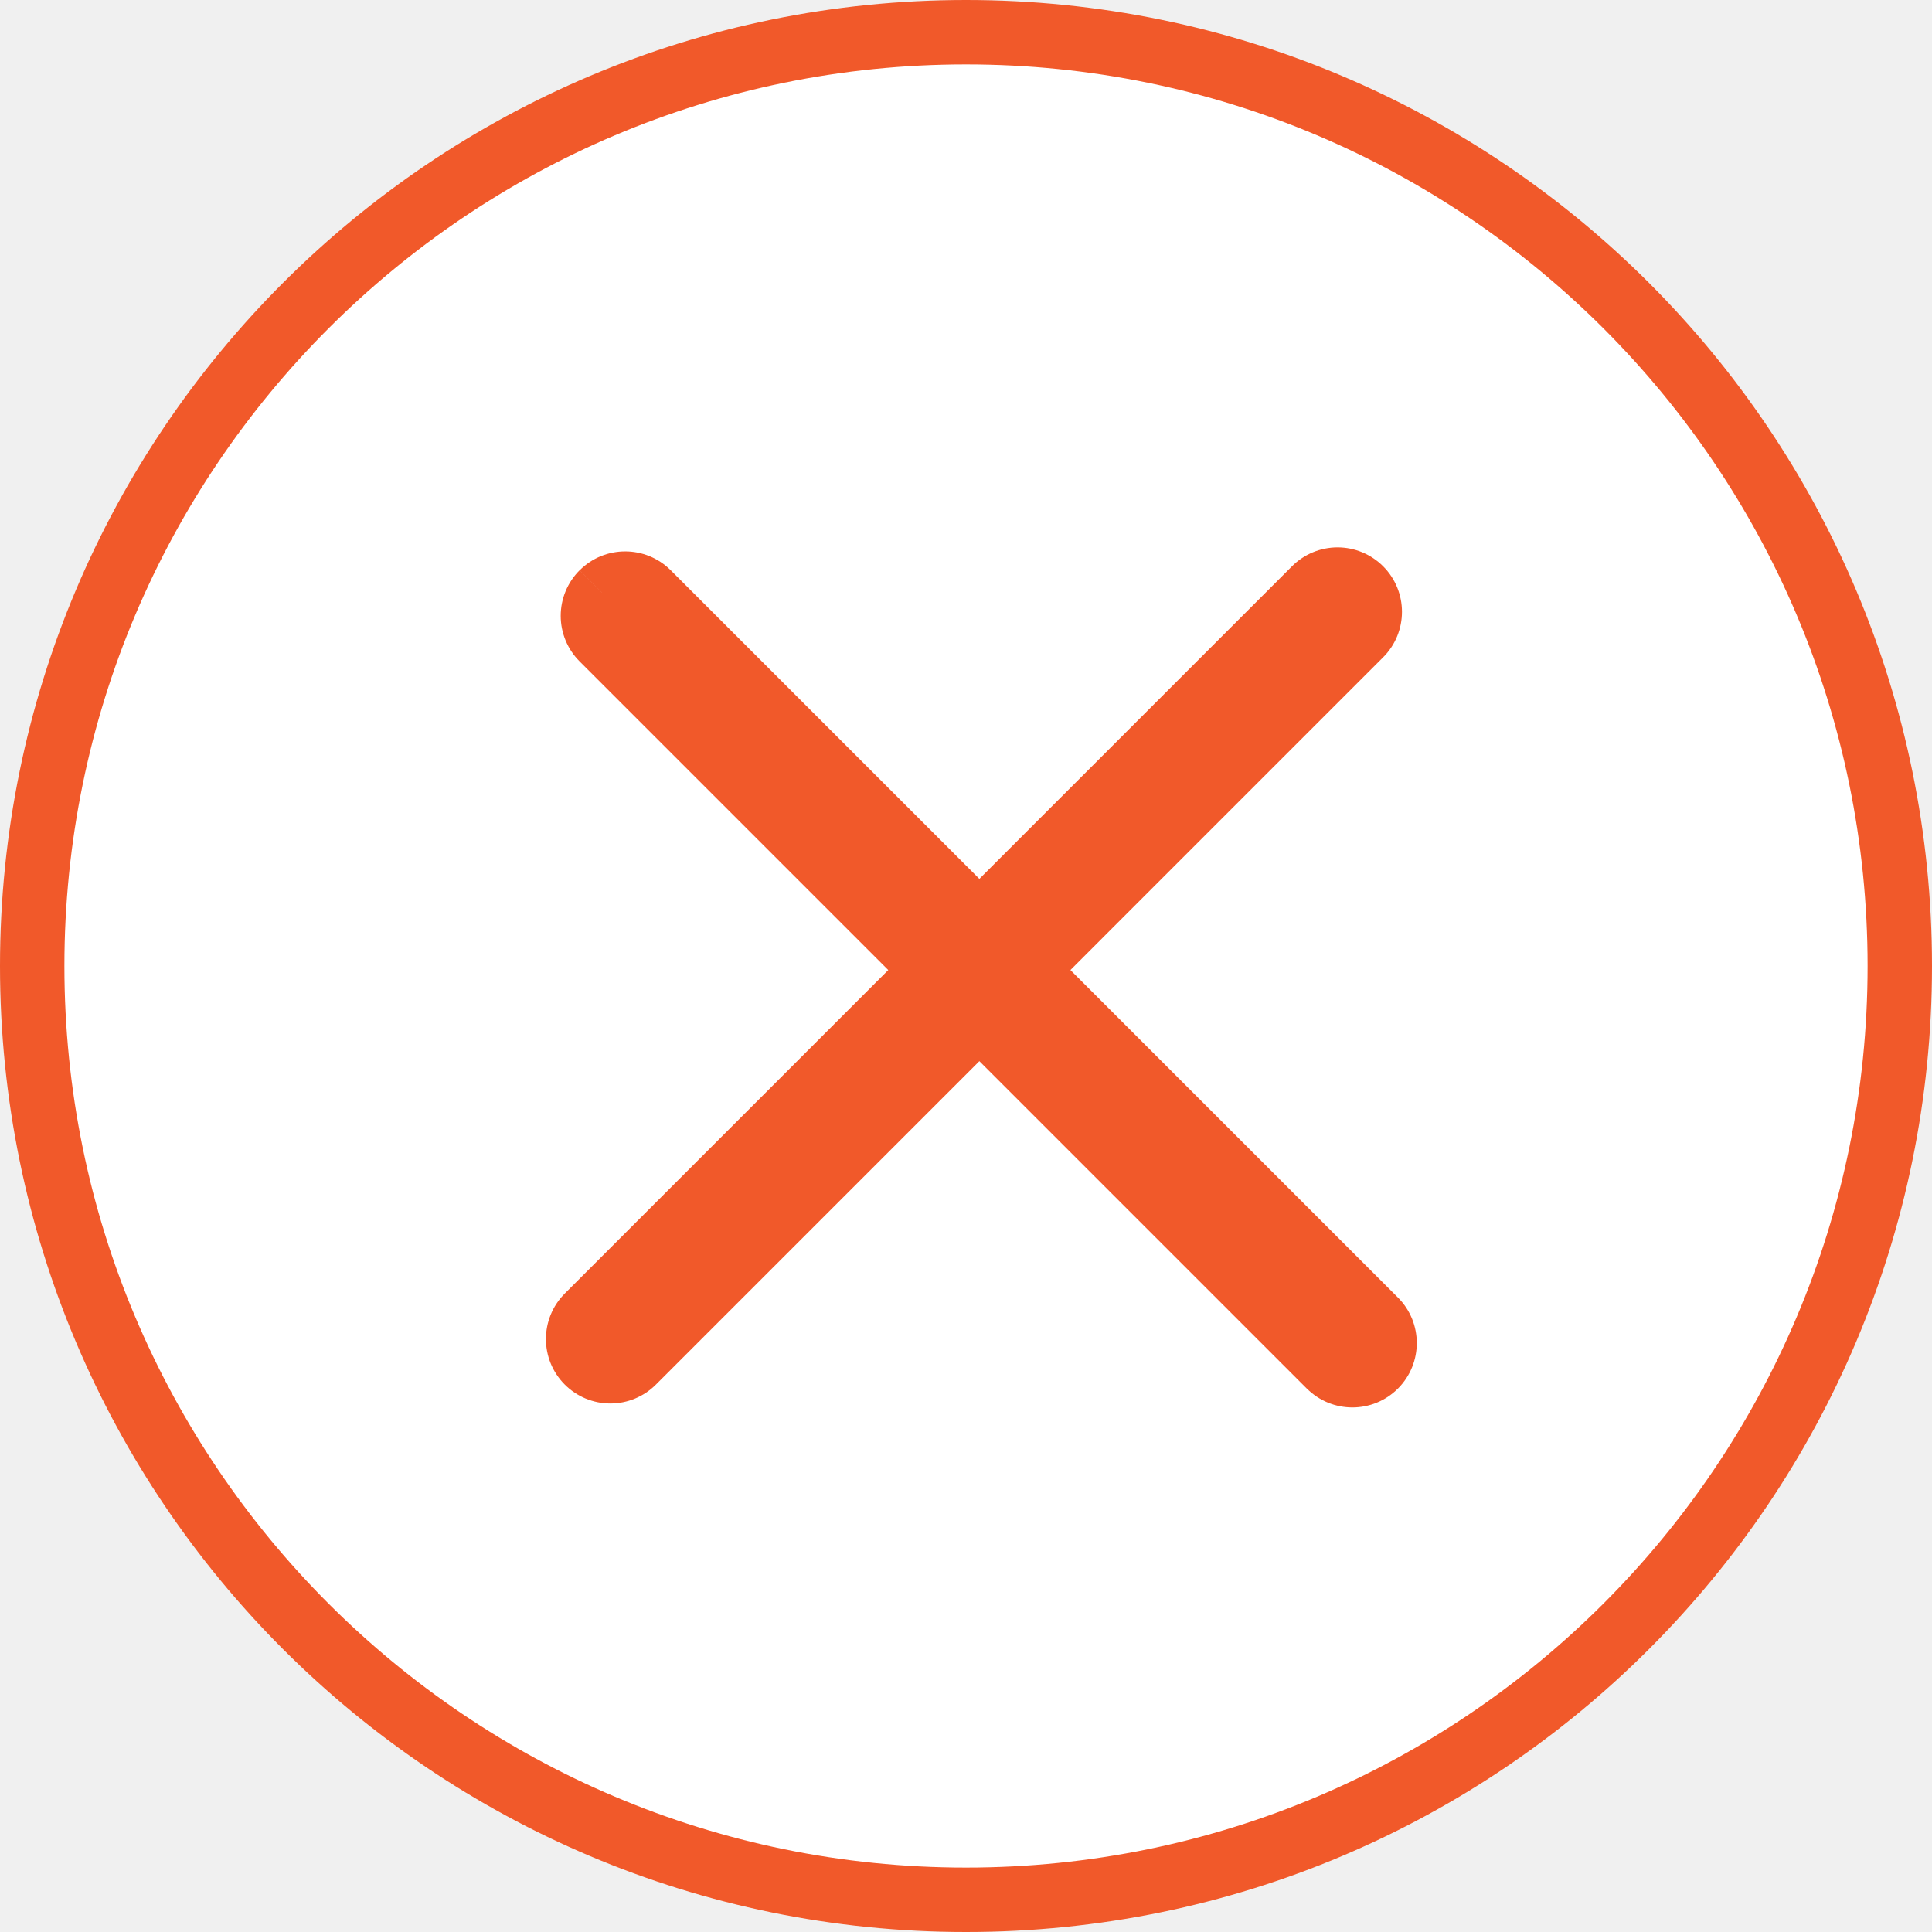
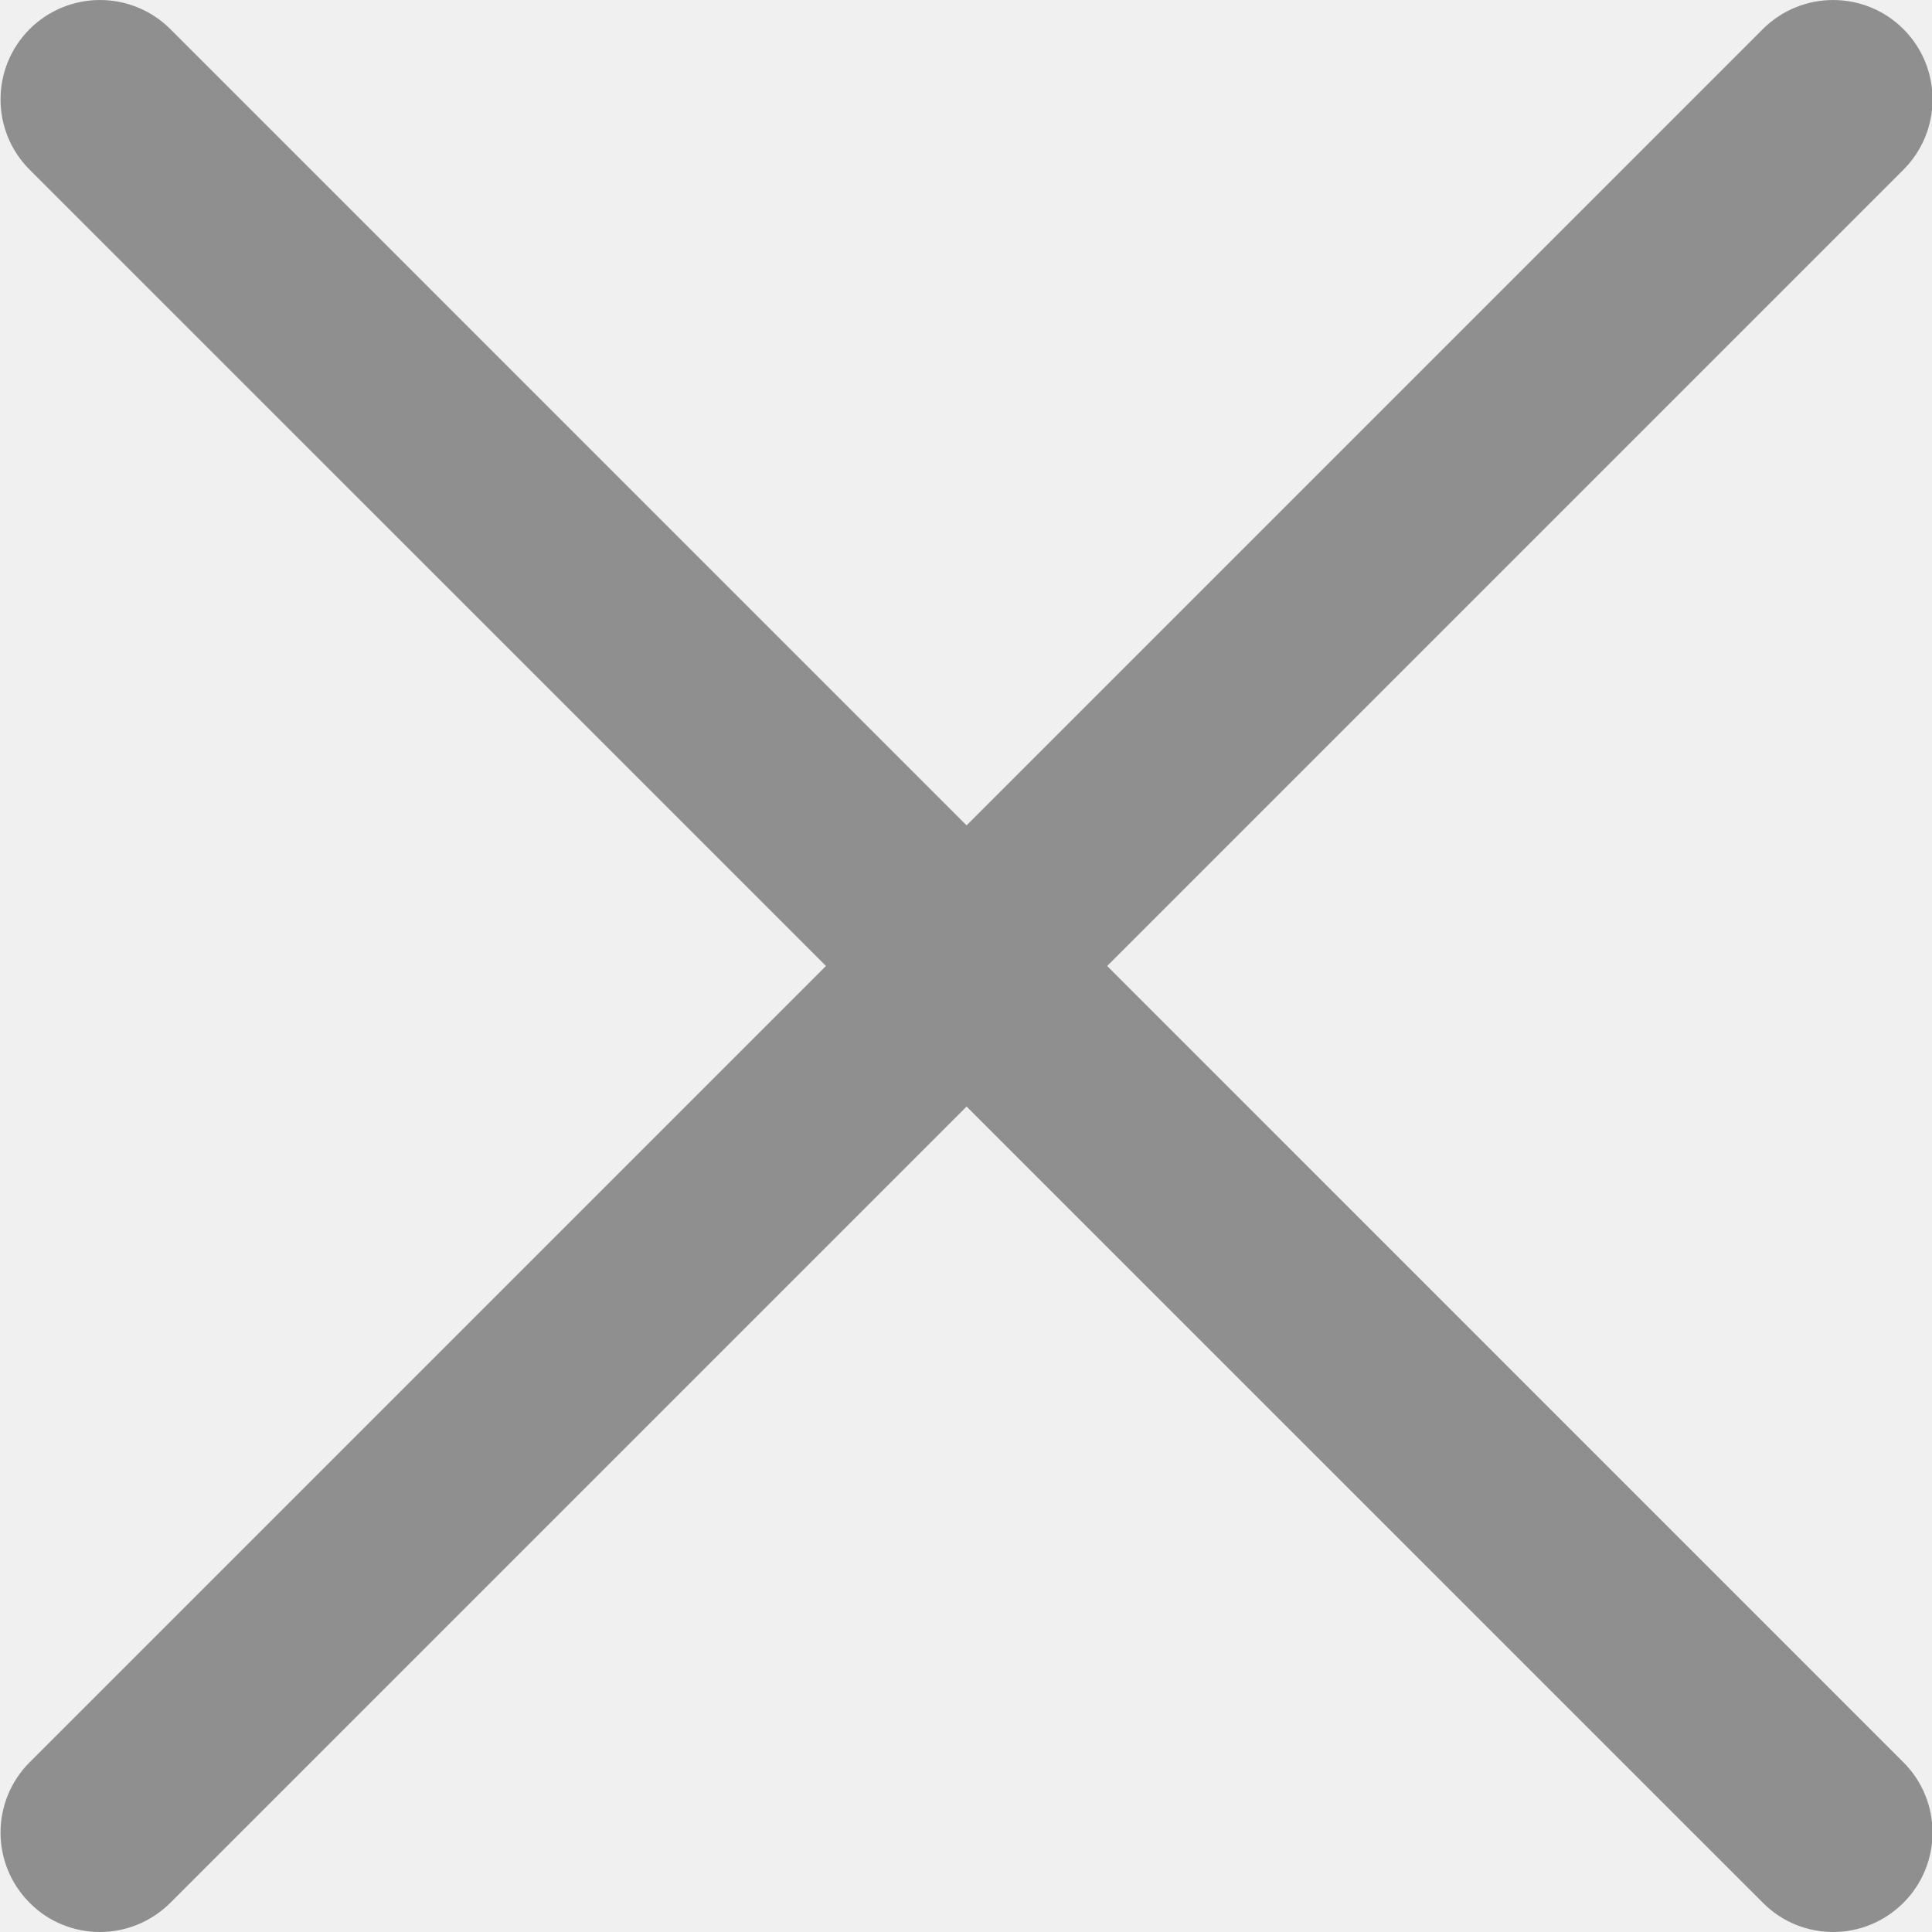
- <svg xmlns="http://www.w3.org/2000/svg" width="30" height="30" fill="none">
-   <circle cx="15" cy="15" r="14.5" fill="#fff" stroke="#F1592A" />
-   <path fill-rule="evenodd" clip-rule="evenodd" d="M21.123 9.854a.5.5 0 10-.707-.708l-5.209 5.21-5.146-5.147a.5.5 0 10-.707.707l5.146 5.146-5.377 5.377a.5.5 0 10.707.707l5.377-5.377 5.44 5.44a.5.5 0 10.707-.707l-5.44-5.44 5.209-5.208z" fill="#F1592A" />
-   <path d="M21.123 9.146l.354-.353-.354.353zm0 .708l.354.353-.354-.353zm-.707-.708l-.354-.353.354.353zm-5.209 5.21l-.354.353.354.353.354-.353-.354-.354zm-5.146-5.147l-.354.353.354-.353zm-.707 0L9 8.855l.354.354zm0 .707L9 10.27l.354-.354zm5.146 5.146l.354.354.353-.354-.354-.353-.353.353zM9.123 20.44l.354.354-.354-.354zm0 .707l.354-.353-.354.353zm.707 0l.354.354-.354-.354zm5.377-5.377l.354-.353-.354-.354-.354.354.354.354zm6.146 5.44L21 20.855l.354.354zm0-.707l-.353.353.354-.353zm-5.439-5.44l-.353-.353-.354.353.354.354.353-.354zM20.77 9.5l.707.707a1 1 0 000-1.414l-.707.707zm0 0l.707-.707a1 1 0 00-1.415 0l.707.707zm-5.21 5.209L20.77 9.5l-.708-.707-5.209 5.209.708.707zM9.708 9.562l5.146 5.147.708-.707-5.147-5.147-.707.707zm0 0l.707-.707a1 1 0 00-1.414 0l.707.707zm0 0L9 8.855a1 1 0 000 1.415l.707-.708zm5.146 5.147L9.707 9.562 9 10.27l5.146 5.146.707-.707zm-5.376 6.084l5.377-5.377-.708-.707-5.377 5.377.708.707zm0 0l-.708-.707a1 1 0 000 1.414l.708-.707zm0 0l-.708.707a1 1 0 001.415 0l-.707-.707zm5.377-5.377l-5.377 5.377.707.707 5.377-5.377-.707-.707zM21 20.856l-5.44-5.44-.707.707 5.44 5.44.707-.708zm0 0l-.707.706a1 1 0 001.414 0L21 20.855zm0 0l.707.706a1 1 0 000-1.414l-.707.707zm-5.44-5.44l5.44 5.44.707-.708-5.44-5.44-.706.708zM20.77 9.5l-5.21 5.209.708.707 5.209-5.209-.707-.707z" fill="#F1592A" />
+ <svg xmlns="http://www.w3.org/2000/svg" width="20" height="20" viewBox="0 0 20 20" fill="none">
+   <g clip-path="url(#clip0)">
+     <path d="M1.034 20C0.771 20 0.507 19.9 0.307 19.698C-0.095 19.296 -0.095 18.645 0.307 18.243L18.249 0.301C18.651 -0.1 19.302 -0.1 19.704 0.301C20.106 0.703 20.106 1.355 19.704 1.757L1.763 19.698C1.561 19.899 1.297 20 1.034 20Z" fill="#8F8F8F" />
+     <path d="M18.977 20C18.714 20 18.451 19.9 18.25 19.698L0.307 1.757C-0.095 1.355 -0.095 0.703 0.307 0.301C0.709 -0.1 1.361 -0.1 1.763 0.301L19.704 18.243C20.106 18.645 20.106 19.296 19.704 19.698C19.502 19.899 19.239 20 18.977 20Z" fill="#8F8F8F" />
+   </g>
+   <defs>
+     <clipPath id="clip0">
+       <rect width="20" height="20" fill="white" />
+     </clipPath>
+   </defs>
</svg>
